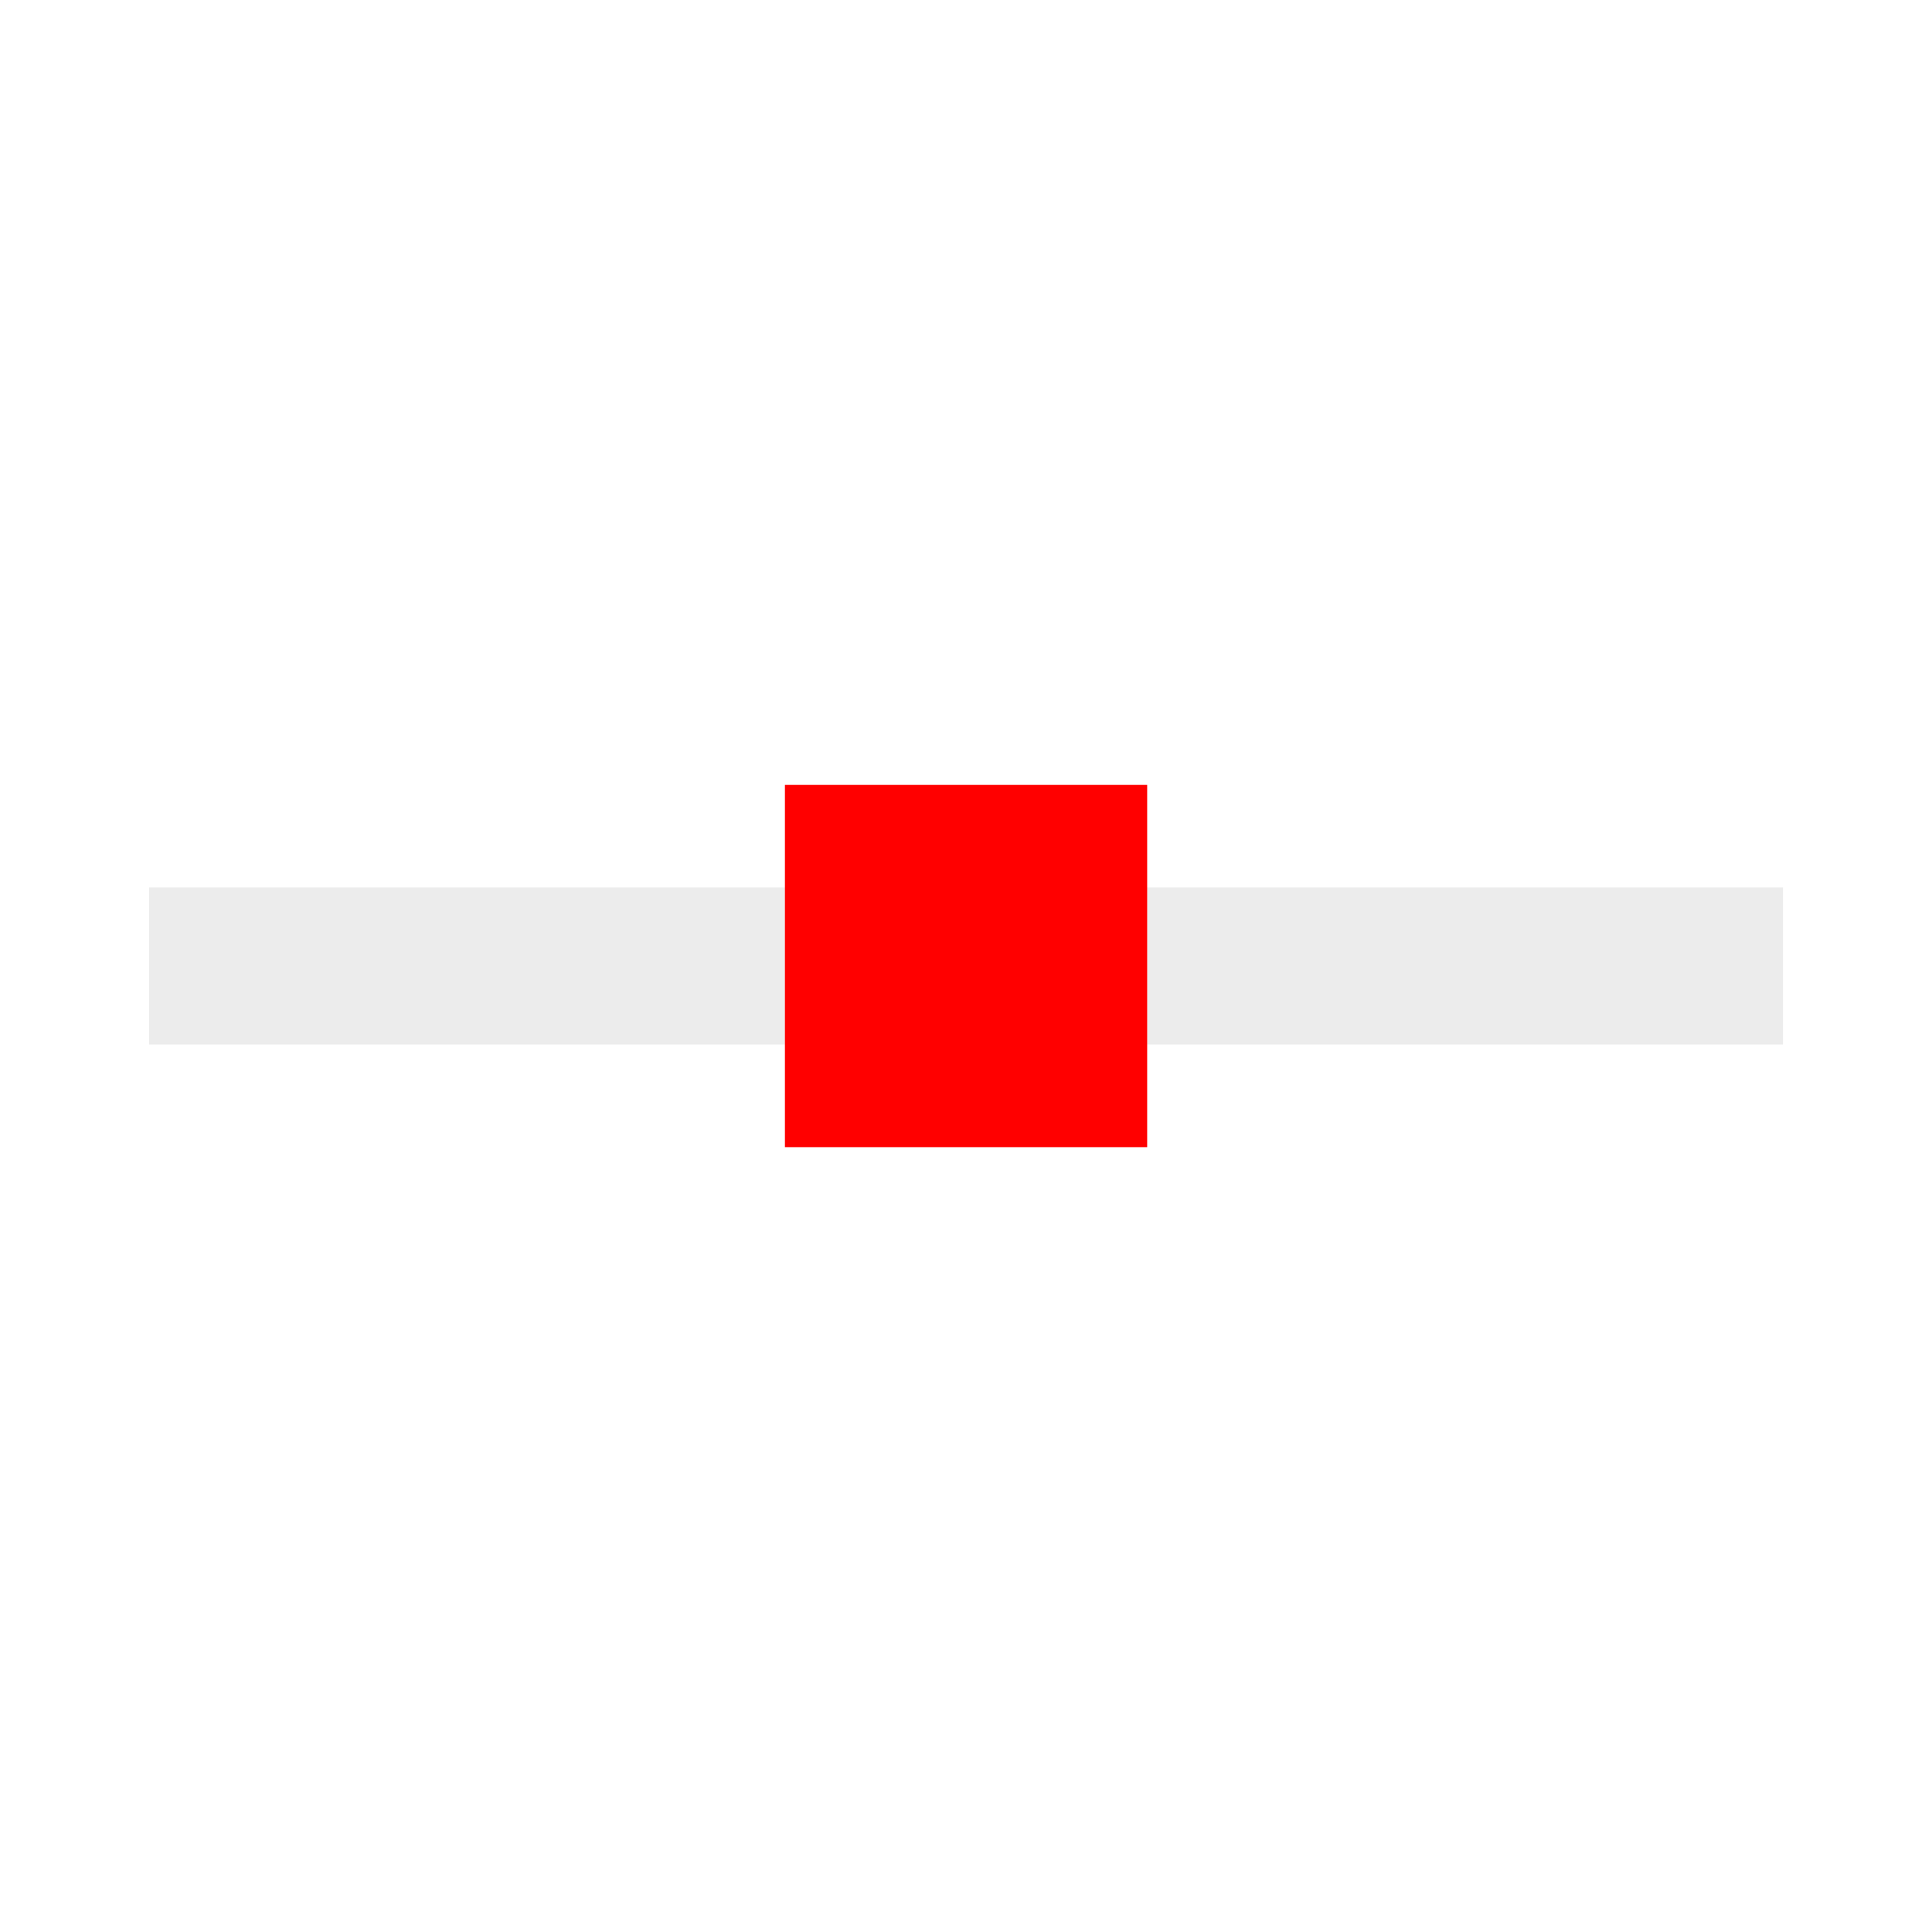
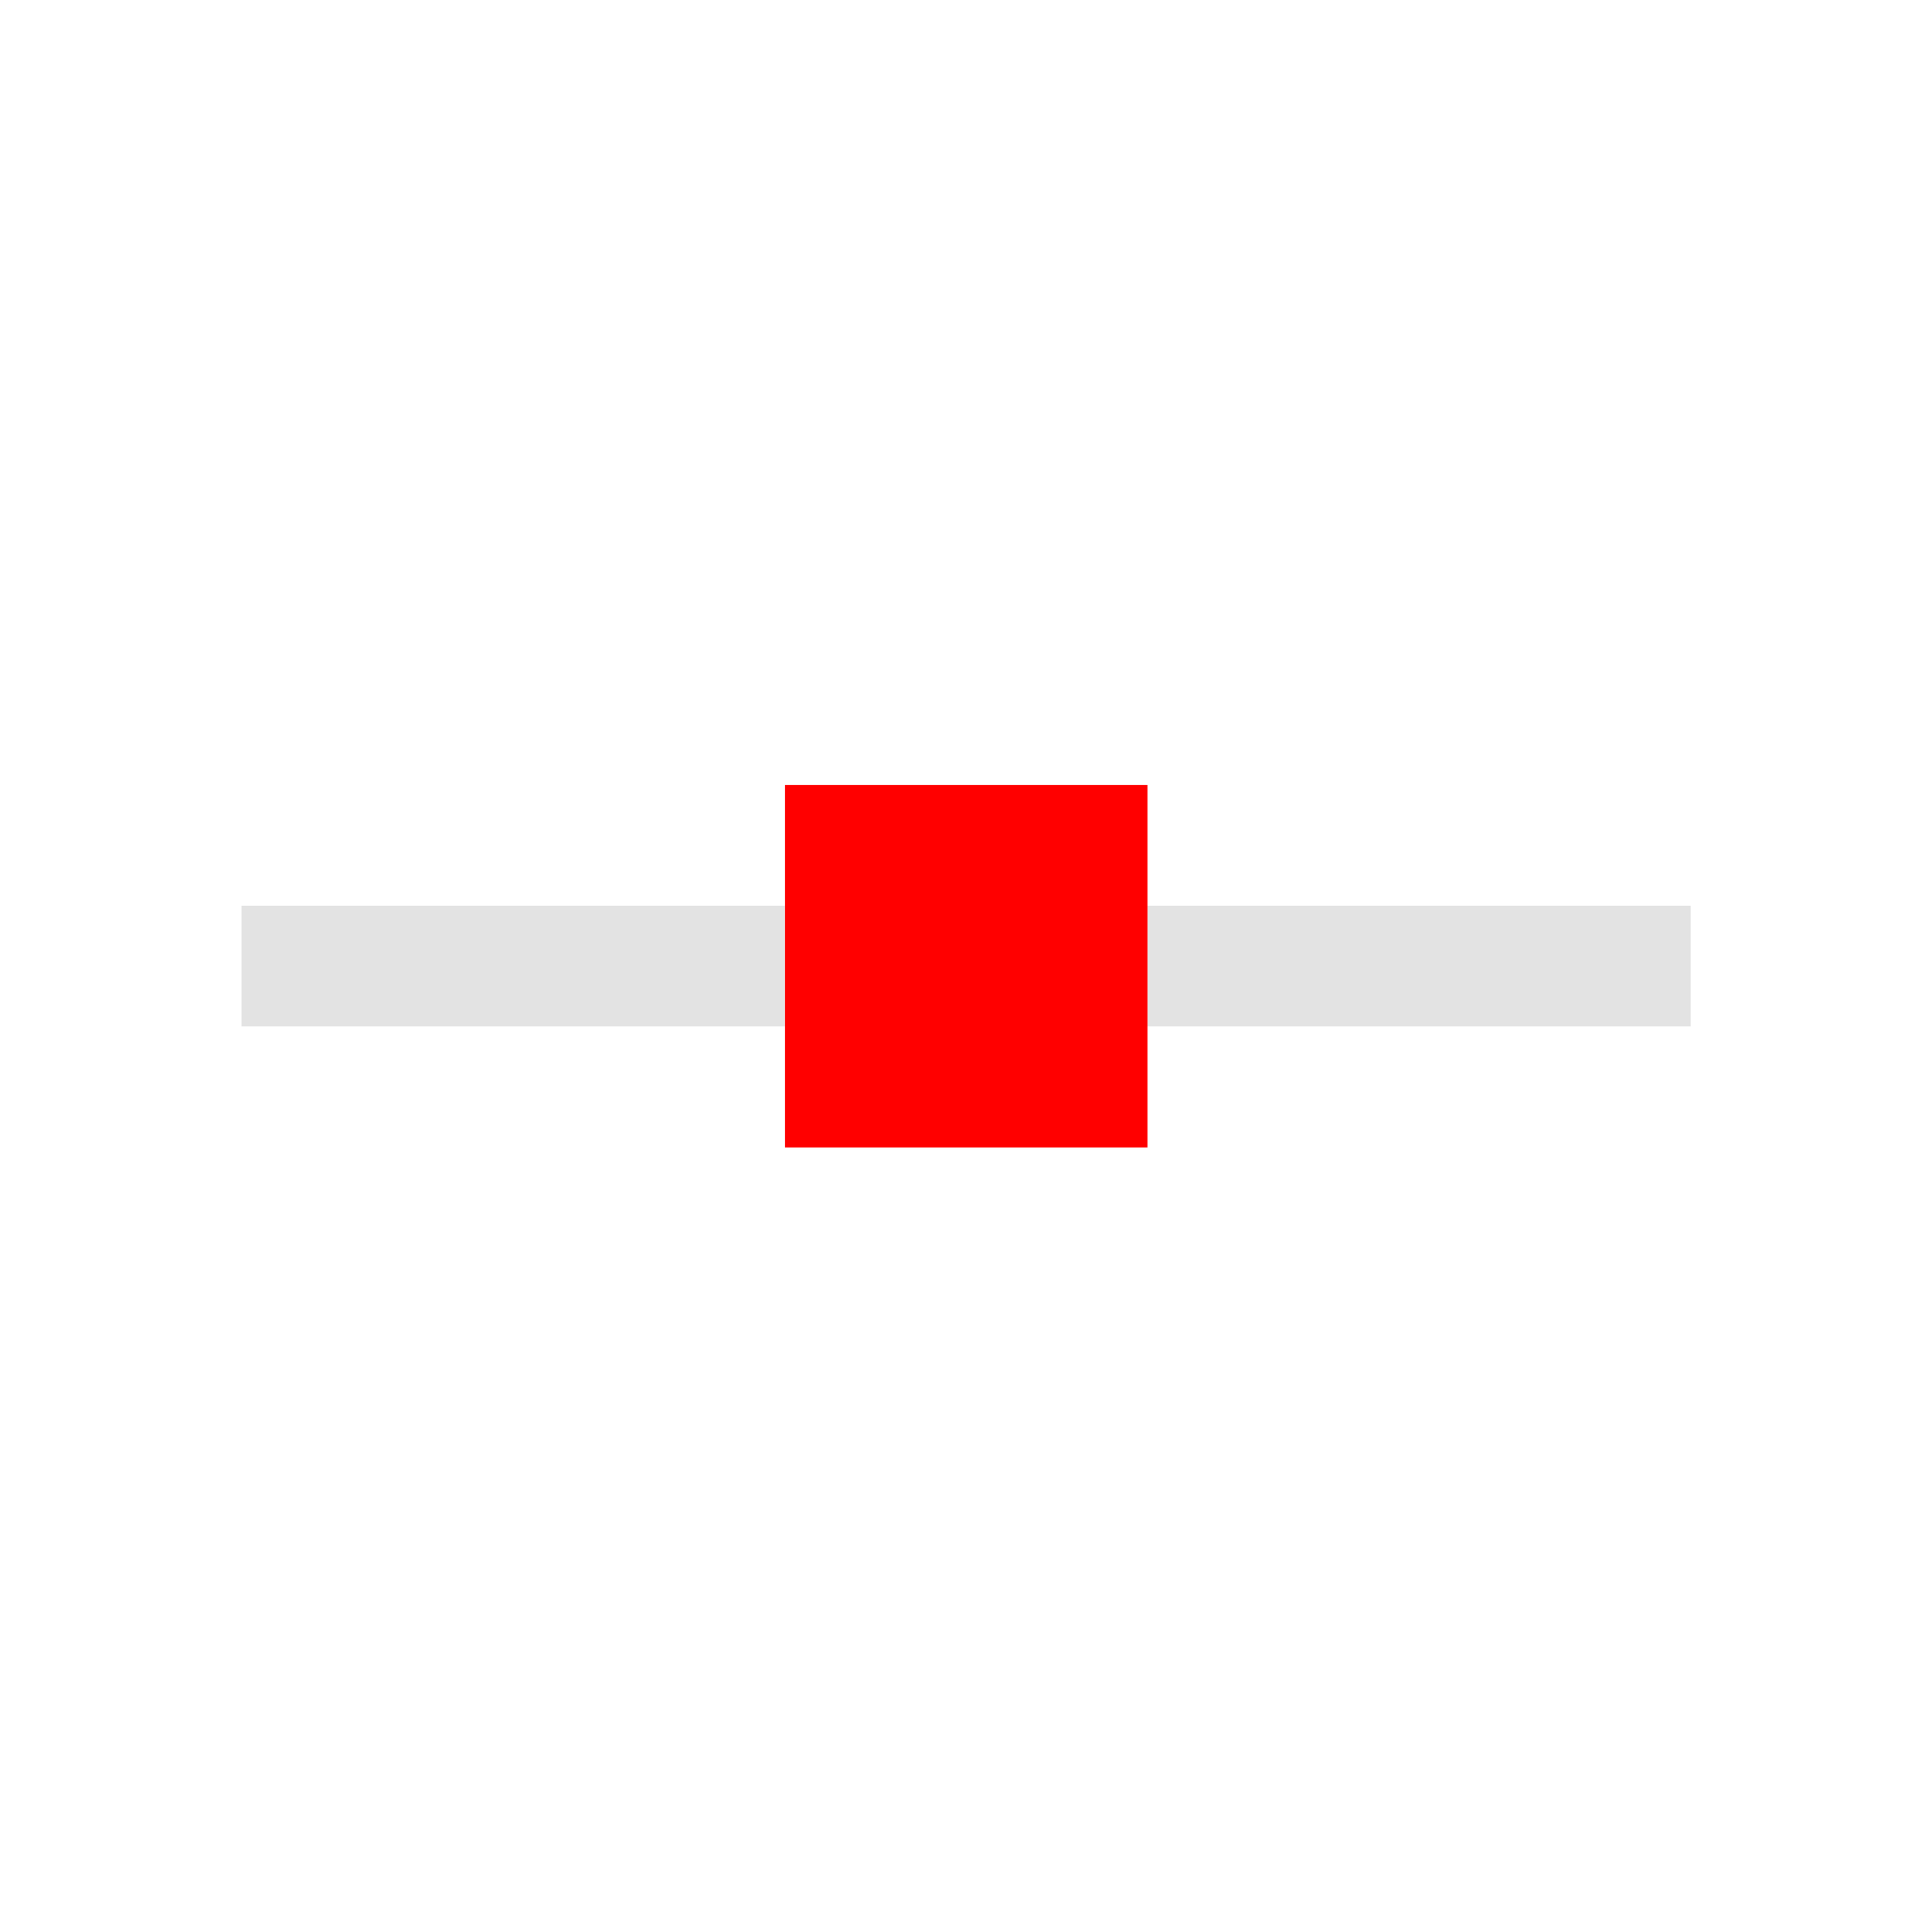
- <svg xmlns="http://www.w3.org/2000/svg" width="16" height="16" viewBox="0 0 16 16" version="1.1" id="svg8">
-   <defs id="ol-defs">
-     <style id="current-color-scheme">      .ColorScheme-Text {
-         color:#d0d0d0;
-         stop-color:#d0d0d0;
-       }
-       .ColorScheme-Background {
-         color:#212121;
-         stop-color:#212121;
-       }
-       .ColorScheme-Highlight {
-         color:#0039a9;
-         stop-color:#0039a9;
-       }
-       .ColorScheme-ViewText {
-         color:#d0d0d0;
-         stop-color:#d0d0d0;
-       }
-       .ColorScheme-ViewBackground {
-         color:#19191b;
-         stop-color:#19191b;
-       }
-       .ColorScheme-ViewHover {
-         color:#005cc7;
-         stop-color:#005cc7;
-       }
-       .ColorScheme-ViewFocus{
-         color:#002466;
-         stop-color:#002466;
-       }
-       .ColorScheme-ButtonText {
-         color:#d0d0d0;
-         stop-color:#d0d0d0;
-       }
-       .ColorScheme-ButtonBackground {
-         color:#232323;
-         stop-color:#232323;                             
-       }                                                 
-       .ColorScheme-ButtonHover {                        
-         color:#005cc7;                                  
-         stop-color:#005cc7;                             
-       }                                                 
-       .ColorScheme-ButtonFocus{                         
-         color:#0039a9;                                  
-         stop-color:#0039a9;                             
-       }</style>
-     <style id="current-color-scheme-7">      .ColorScheme-Text {
-         color:#d0d0d0;
-         stop-color:#d0d0d0;
-       }
-       .ColorScheme-Background {
-         color:#212121;
-         stop-color:#212121;
-       }
-       .ColorScheme-Highlight {
-         color:#0039a9;
-         stop-color:#0039a9;
-       }
-       .ColorScheme-ViewText {
-         color:#d0d0d0;
-         stop-color:#d0d0d0;
-       }
-       .ColorScheme-ViewBackground {
-         color:#19191b;
-         stop-color:#19191b;
-       }
-       .ColorScheme-ViewHover {
-         color:#005cc7;
-         stop-color:#005cc7;
-       }
-       .ColorScheme-ViewFocus{
-         color:#002466;
-         stop-color:#002466;
-       }
-       .ColorScheme-ButtonText {
-         color:#d0d0d0;
-         stop-color:#d0d0d0;
-       }
-       .ColorScheme-ButtonBackground {
-         color:#232323;
-         stop-color:#232323;                             
-       }                                                 
-       .ColorScheme-ButtonHover {                        
-         color:#005cc7;                                  
-         stop-color:#005cc7;                             
-       }                                                 
-       .ColorScheme-ButtonFocus{                         
-         color:#0039a9;                                  
-         stop-color:#0039a9;                             
-       }</style>
-     <style type="text/css" id="current-color-scheme-6">
-       .ColorScheme-Text {
-         color:#f2f2f2;
-       }
-       </style>
-     <style id="current-color-scheme-3" type="text/css">
-       .ColorScheme-Text {
-         color:#f2f2f2;
-       }
-       .ColorScheme-Highlight {
-         color:#3daee9;
-       }
-       </style>
-     <style id="current-color-scheme-753">      .ColorScheme-Text {
-         color:#d0d0d0;
-         stop-color:#d0d0d0;
-       }
-       .ColorScheme-Background {
-         color:#212121;
-         stop-color:#212121;
-       }
-       .ColorScheme-Highlight {
-         color:#0039a9;
-         stop-color:#0039a9;
-       }
-       .ColorScheme-ViewText {
-         color:#d0d0d0;
-         stop-color:#d0d0d0;
-       }
-       .ColorScheme-ViewBackground {
-         color:#19191b;
-         stop-color:#19191b;
-       }
-       .ColorScheme-ViewHover {
-         color:#005cc7;
-         stop-color:#005cc7;
-       }
-       .ColorScheme-ViewFocus{
-         color:#002466;
-         stop-color:#002466;
-       }
-       .ColorScheme-ButtonText {
-         color:#d0d0d0;
-         stop-color:#d0d0d0;
-       }
-       .ColorScheme-ButtonBackground {
-         color:#232323;
-         stop-color:#232323;                             
-       }                                                 
-       .ColorScheme-ButtonHover {                        
-         color:#005cc7;                                  
-         stop-color:#005cc7;                             
-       }                                                 
-       .ColorScheme-ButtonFocus{                         
-         color:#0039a9;                                  
-         stop-color:#0039a9;                             
-       }</style>
-     <style id="current-color-scheme-7-5">      .ColorScheme-Text {
-         color:#d0d0d0;
-         stop-color:#d0d0d0;
-       }
-       .ColorScheme-Background {
-         color:#212121;
-         stop-color:#212121;
-       }
-       .ColorScheme-Highlight {
-         color:#0039a9;
-         stop-color:#0039a9;
-       }
-       .ColorScheme-ViewText {
-         color:#d0d0d0;
-         stop-color:#d0d0d0;
-       }
-       .ColorScheme-ViewBackground {
-         color:#19191b;
-         stop-color:#19191b;
-       }
-       .ColorScheme-ViewHover {
-         color:#005cc7;
-         stop-color:#005cc7;
-       }
-       .ColorScheme-ViewFocus{
-         color:#002466;
-         stop-color:#002466;
-       }
-       .ColorScheme-ButtonText {
-         color:#d0d0d0;
-         stop-color:#d0d0d0;
-       }
-       .ColorScheme-ButtonBackground {
-         color:#232323;
-         stop-color:#232323;                             
-       }                                                 
-       .ColorScheme-ButtonHover {                        
-         color:#005cc7;                                  
-         stop-color:#005cc7;                             
-       }                                                 
-       .ColorScheme-ButtonFocus{                         
-         color:#0039a9;                                  
-         stop-color:#0039a9;                             
-       }</style>
-     <style id="current-color-scheme-6-6" type="text/css">
-       .ColorScheme-Text {
-         color:#f2f2f2;
-       }
-       </style>
-     <style id="current-color-scheme-75">      .ColorScheme-Text {
-         color:#d0d0d0;
-         stop-color:#d0d0d0;
-       }
-       .ColorScheme-Background {
-         color:#212121;
-         stop-color:#212121;
-       }
-       .ColorScheme-Highlight {
-         color:#0039a9;
-         stop-color:#0039a9;
-       }
-       .ColorScheme-ViewText {
-         color:#d0d0d0;
-         stop-color:#d0d0d0;
-       }
-       .ColorScheme-ViewBackground {
-         color:#19191b;
-         stop-color:#19191b;
-       }
-       .ColorScheme-ViewHover {
-         color:#005cc7;
-         stop-color:#005cc7;
-       }
-       .ColorScheme-ViewFocus{
-         color:#002466;
-         stop-color:#002466;
-       }
-       .ColorScheme-ButtonText {
-         color:#d0d0d0;
-         stop-color:#d0d0d0;
-       }
-       .ColorScheme-ButtonBackground {
-         color:#232323;
-         stop-color:#232323;                             
-       }                                                 
-       .ColorScheme-ButtonHover {                        
-         color:#005cc7;                                  
-         stop-color:#005cc7;                             
-       }                                                 
-       .ColorScheme-ButtonFocus{                         
-         color:#0039a9;                                  
-         stop-color:#0039a9;                             
-       }</style>
-     <style id="current-color-scheme-7-3">      .ColorScheme-Text {
-         color:#d0d0d0;
-         stop-color:#d0d0d0;
-       }
-       .ColorScheme-Background {
-         color:#212121;
-         stop-color:#212121;
-       }
-       .ColorScheme-Highlight {
-         color:#0039a9;
-         stop-color:#0039a9;
-       }
-       .ColorScheme-ViewText {
-         color:#d0d0d0;
-         stop-color:#d0d0d0;
-       }
-       .ColorScheme-ViewBackground {
-         color:#19191b;
-         stop-color:#19191b;
-       }
-       .ColorScheme-ViewHover {
-         color:#005cc7;
-         stop-color:#005cc7;
-       }
-       .ColorScheme-ViewFocus{
-         color:#002466;
-         stop-color:#002466;
-       }
-       .ColorScheme-ButtonText {
-         color:#d0d0d0;
-         stop-color:#d0d0d0;
-       }
-       .ColorScheme-ButtonBackground {
-         color:#232323;
-         stop-color:#232323;                             
-       }                                                 
-       .ColorScheme-ButtonHover {                        
-         color:#005cc7;                                  
-         stop-color:#005cc7;                             
-       }                                                 
-       .ColorScheme-ButtonFocus{                         
-         color:#0039a9;                                  
-         stop-color:#0039a9;                             
-       }</style>
-     <style type="text/css" id="current-color-scheme-6-5">
-       .ColorScheme-Text {
-         color:#f2f2f2;
-       }
-       </style>
-     <style id="current-color-scheme-3-2" type="text/css">
-       .ColorScheme-Text {
-         color:#f2f2f2;
-       }
-       .ColorScheme-Highlight {
-         color:#3daee9;
-       }
-       </style>
-     <style id="current-color-scheme-67">      .ColorScheme-Text {
-         color:#d0d0d0;
-         stop-color:#d0d0d0;
-       }
-       .ColorScheme-Background {
-         color:#212121;
-         stop-color:#212121;
-       }
-       .ColorScheme-Highlight {
-         color:#0039a9;
-         stop-color:#0039a9;
-       }
-       .ColorScheme-ViewText {
-         color:#d0d0d0;
-         stop-color:#d0d0d0;
-       }
-       .ColorScheme-ViewBackground {
-         color:#19191b;
-         stop-color:#19191b;
-       }
-       .ColorScheme-ViewHover {
-         color:#005cc7;
-         stop-color:#005cc7;
-       }
-       .ColorScheme-ViewFocus{
-         color:#002466;
-         stop-color:#002466;
-       }
-       .ColorScheme-ButtonText {
-         color:#d0d0d0;
-         stop-color:#d0d0d0;
-       }
-       .ColorScheme-ButtonBackground {
-         color:#232323;
-         stop-color:#232323;                             
-       }                                                 
-       .ColorScheme-ButtonHover {                        
-         color:#005cc7;                                  
-         stop-color:#005cc7;                             
-       }                                                 
-       .ColorScheme-ButtonFocus{                         
-         color:#0039a9;                                  
-         stop-color:#0039a9;                             
-       }</style>
-   </defs>
-   <g id="g4287" transform="matrix(0.7272727,0,0,-0.7272727,-7.272727,13.82244)" style="stroke-width:1.375">
-     <rect style="vector-effect:none;fill:none;stroke-width:3;stroke-linecap:round" id="rect4264" width="22" height="22" x="10" y="-2.994" />
-     <path style="opacity:0.4;fill:#d0d0d0;fill-opacity:1;stroke:none;stroke-width:1.375" d="M 11.698,7.112 V 8.9 H 18.938 V 7.112 Z m 11.365,0 v 1.788 h 7.24 V 7.112 Z" id="path4295" />
-     <path style="opacity:1;fill:#ff0000;fill-opacity:1;stroke:none;stroke-width:1.375" d="m 18.938,5.943 v 4.125 h 4.125 V 5.943 Z" id="path4307" />
+ <svg xmlns="http://www.w3.org/2000/svg" width="16" height="16" viewBox="0 0 4.233 4.233" version="1.1" id="main">
+   <defs id="ol-defs" />
+   <g id="g824">
+     <path id="rect811" d="M 4.4595339e-8,4.4595335e-8 H 4.233 V 4.233 H 4.4595339e-8 Z" style="fill:none;stroke-width:0.205" />
+     <path id="rect812" transform="scale(0.2645833)" d="m 2,7.5 v 1 h 4.5 v -1 z m 7.5,0 v 1 H 14 v -1 z" style="opacity:0.6;fill:#d0d0d0;stroke-width:1.33" />
+     <path id="rect814" d="m 1.72,1.72 h 0.794 v 0.794 h -0.794 z" style="fill:#ff0000;stroke-width:0.352" />
  </g>
</svg>
